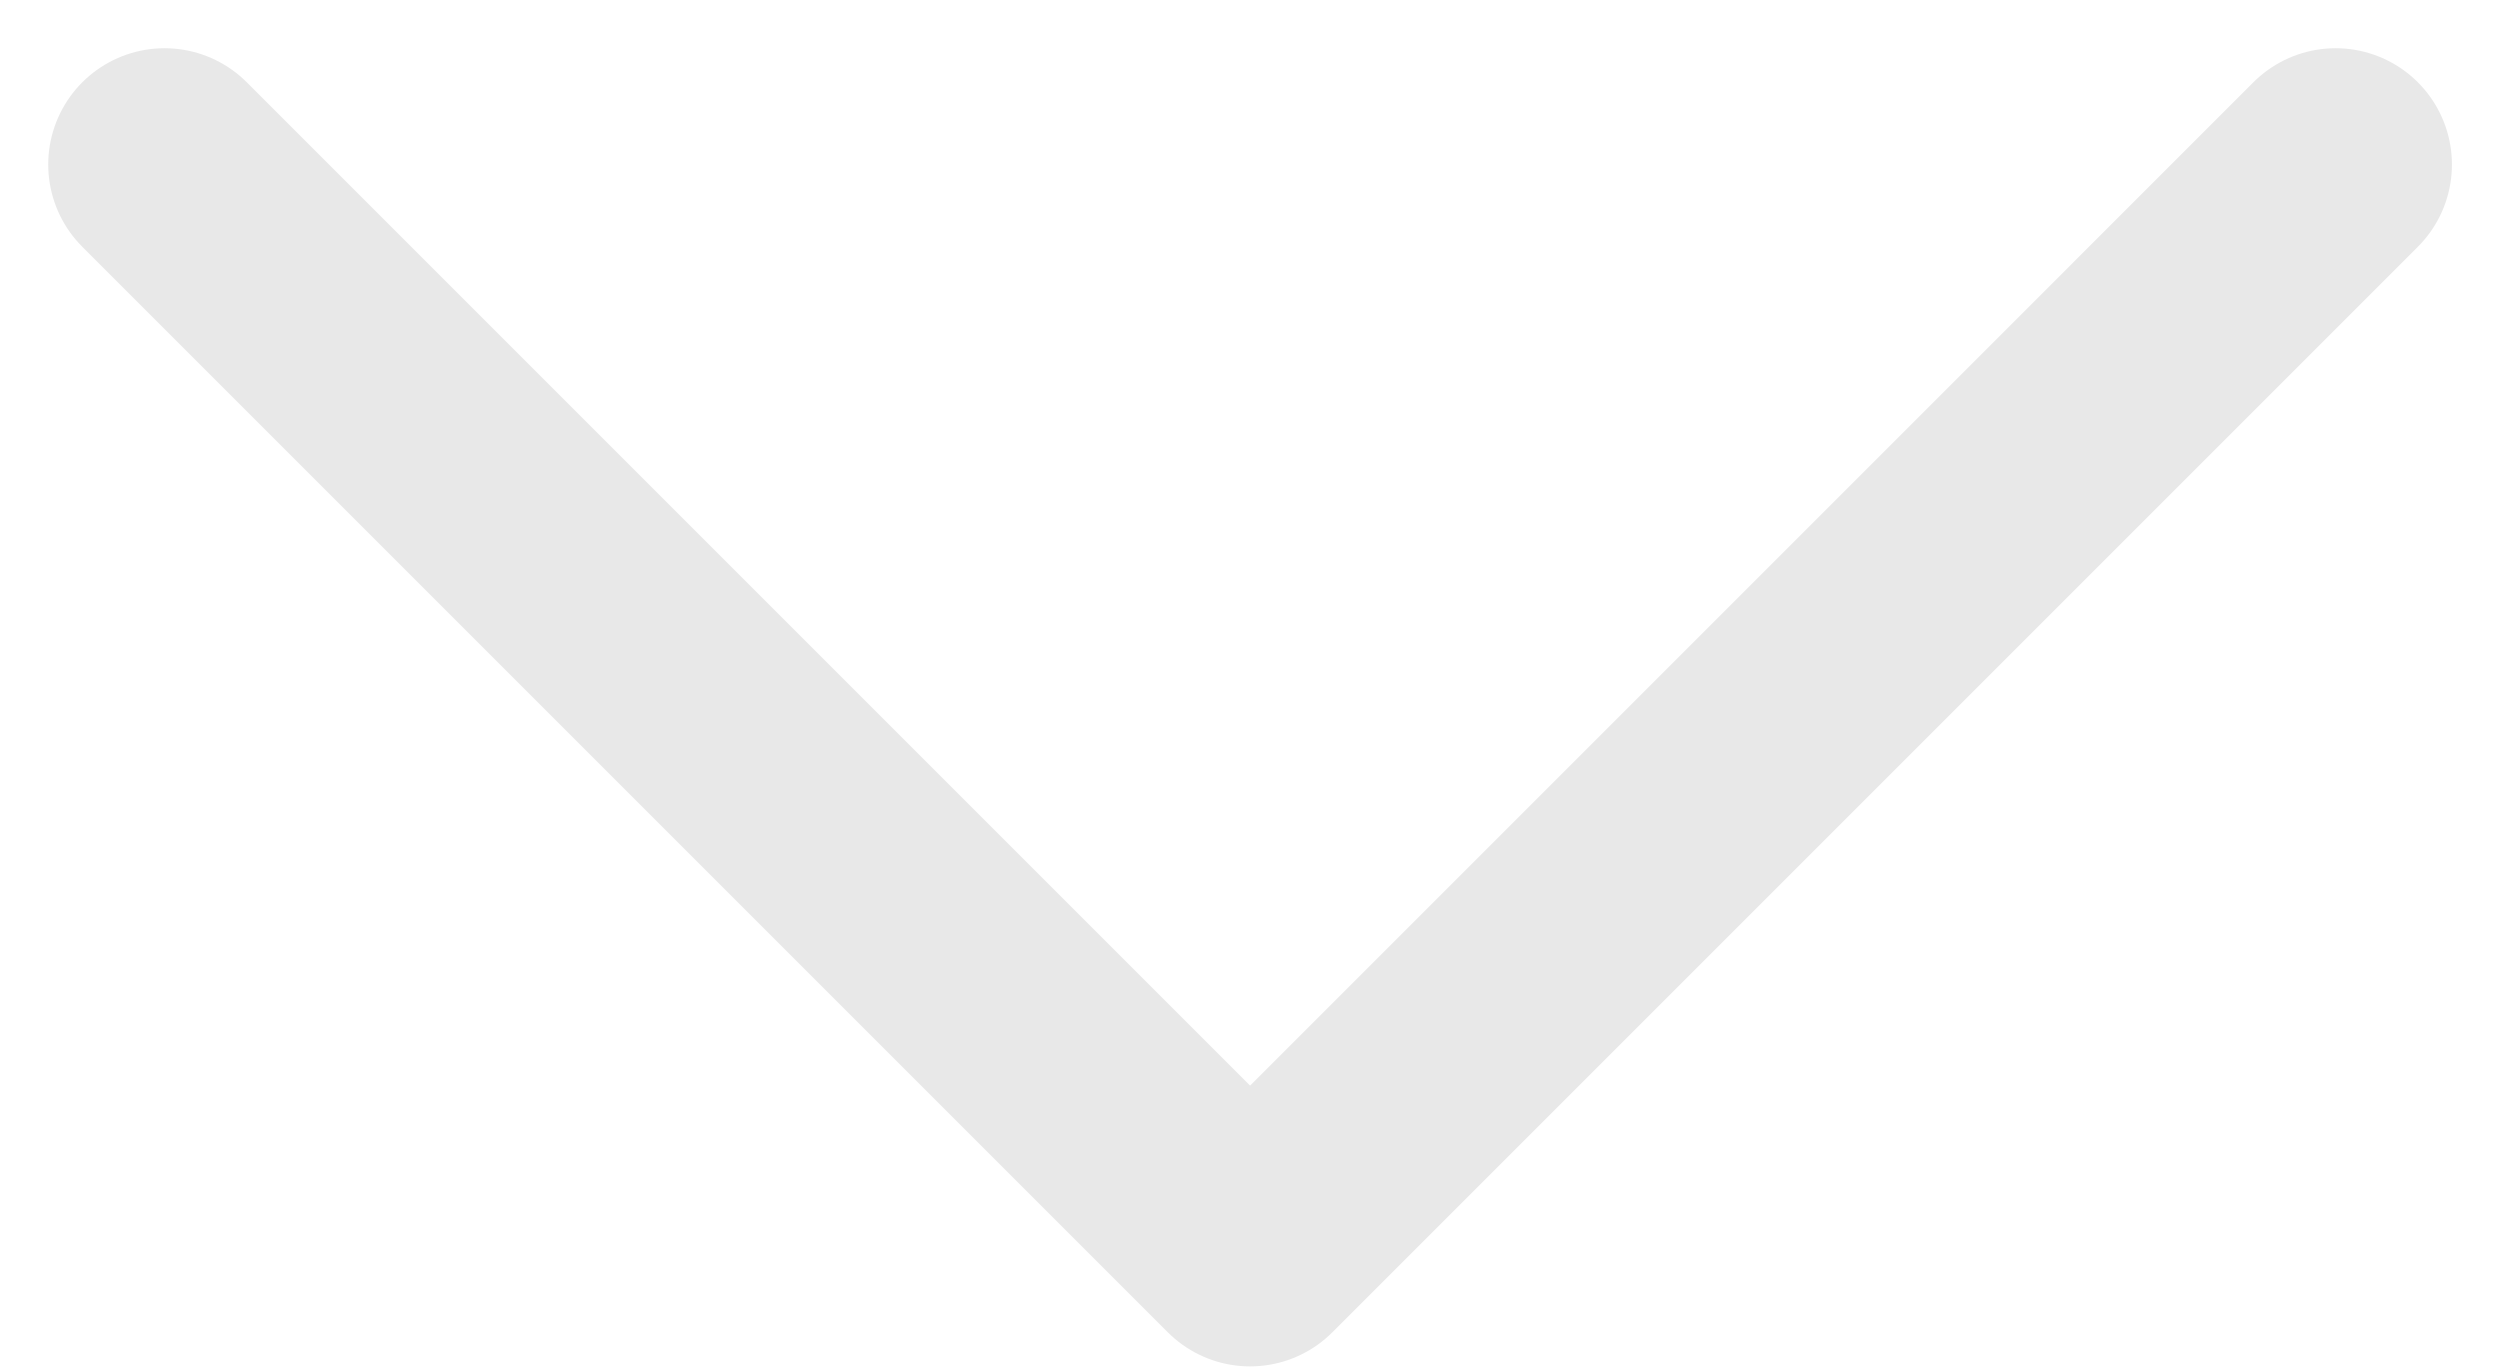
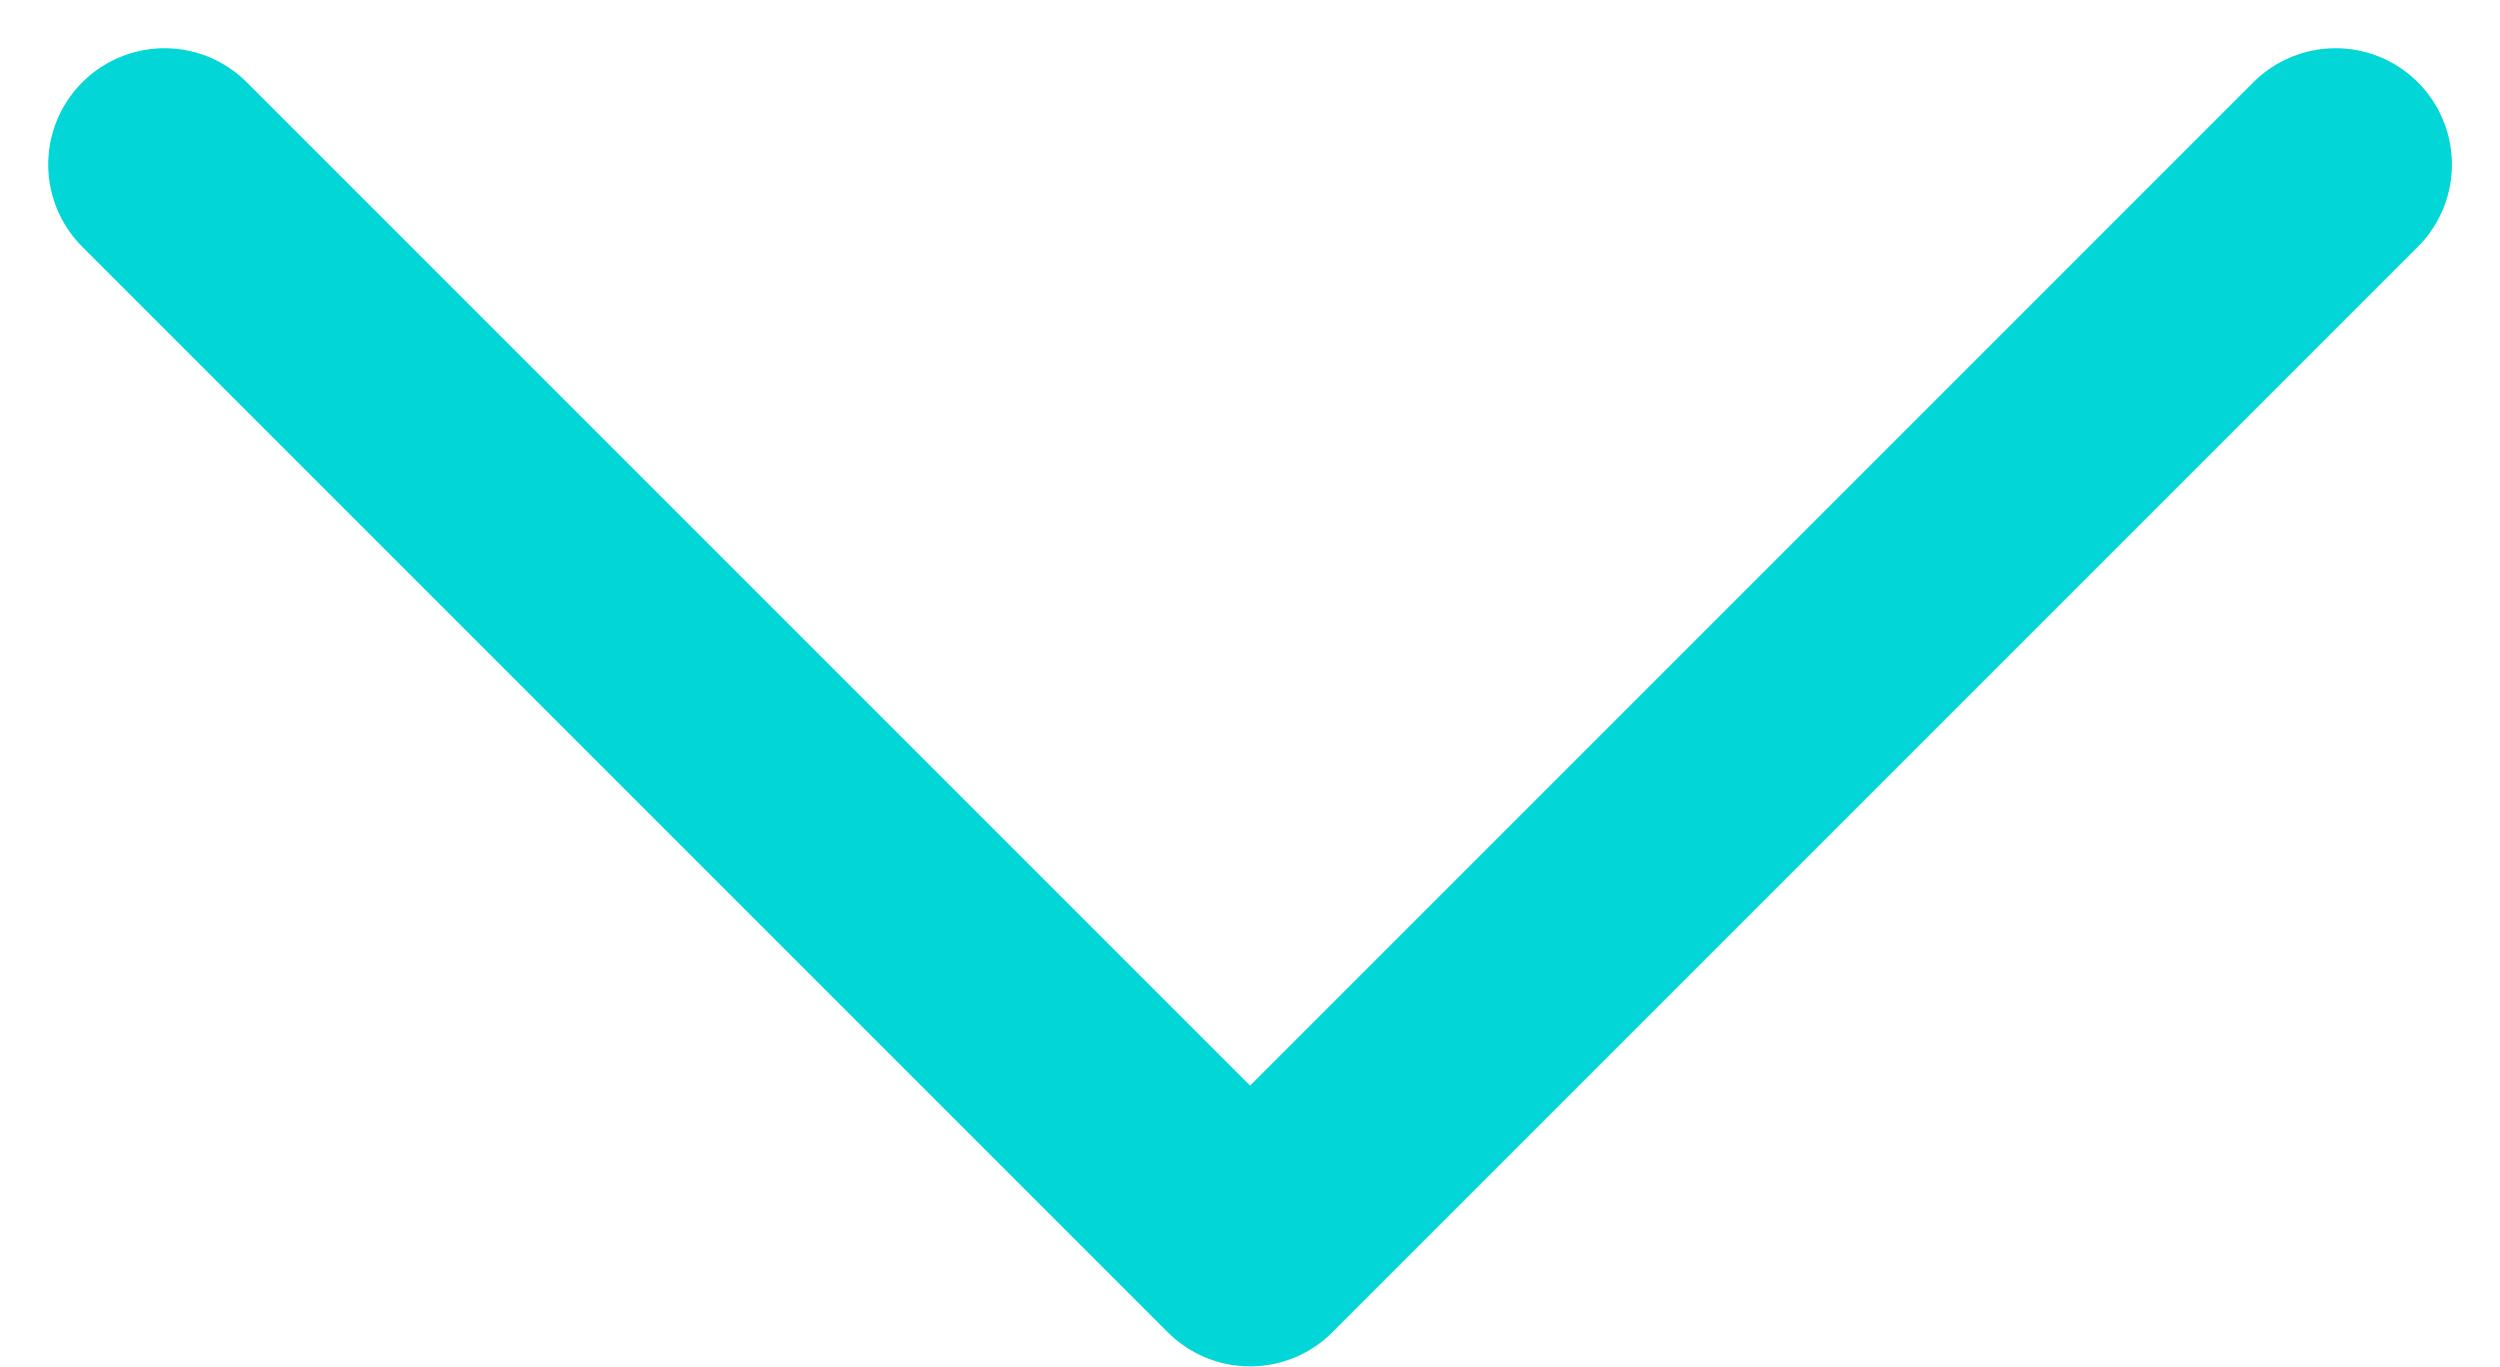
<svg xmlns="http://www.w3.org/2000/svg" width="16.121" height="8.811" viewBox="0 0 16.121 8.811">
  <g transform="translate(1.061 1.061)">
-     <path d="M14,0,7,7,0,0" fill="none" stroke="#e8e8e8" stroke-linecap="round" stroke-linejoin="round" stroke-miterlimit="10" stroke-width="1.5" />
+     <path d="M14,0,7,7,0,0" fill="none" stroke="#02d6d7" stroke-linecap="round" stroke-linejoin="round" stroke-miterlimit="10" stroke-width="1.5" />
  </g>
</svg>
